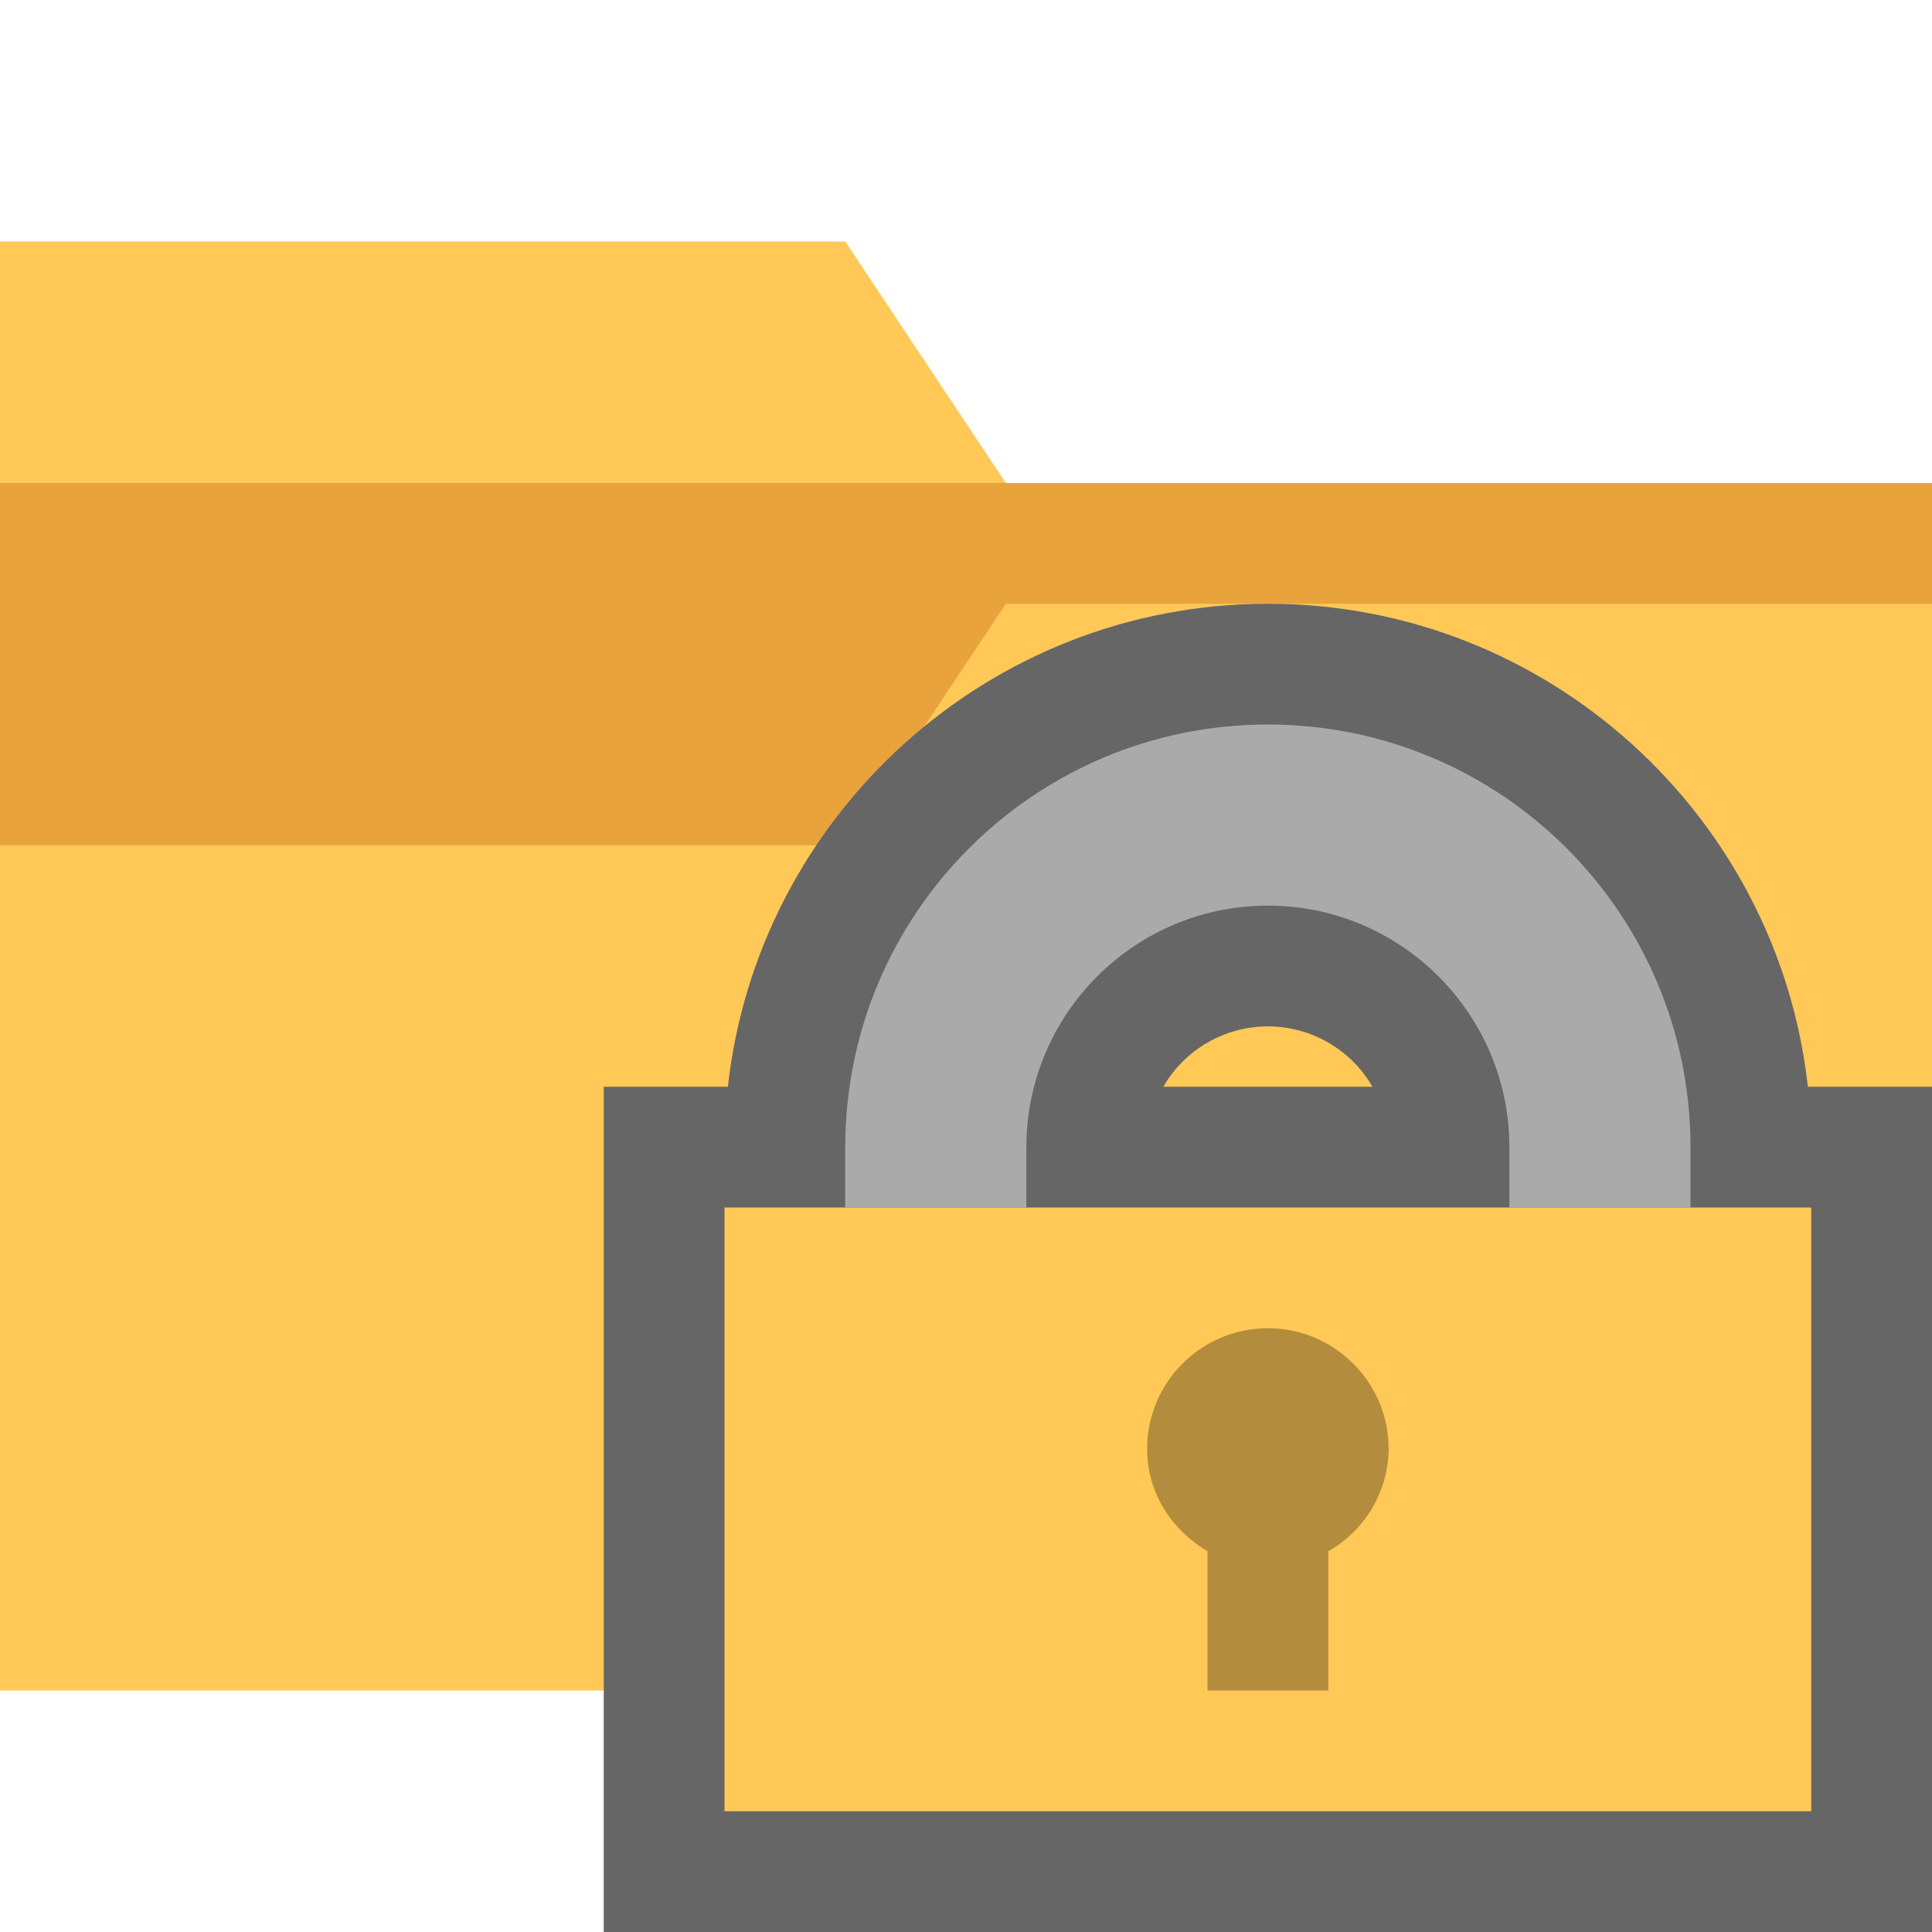
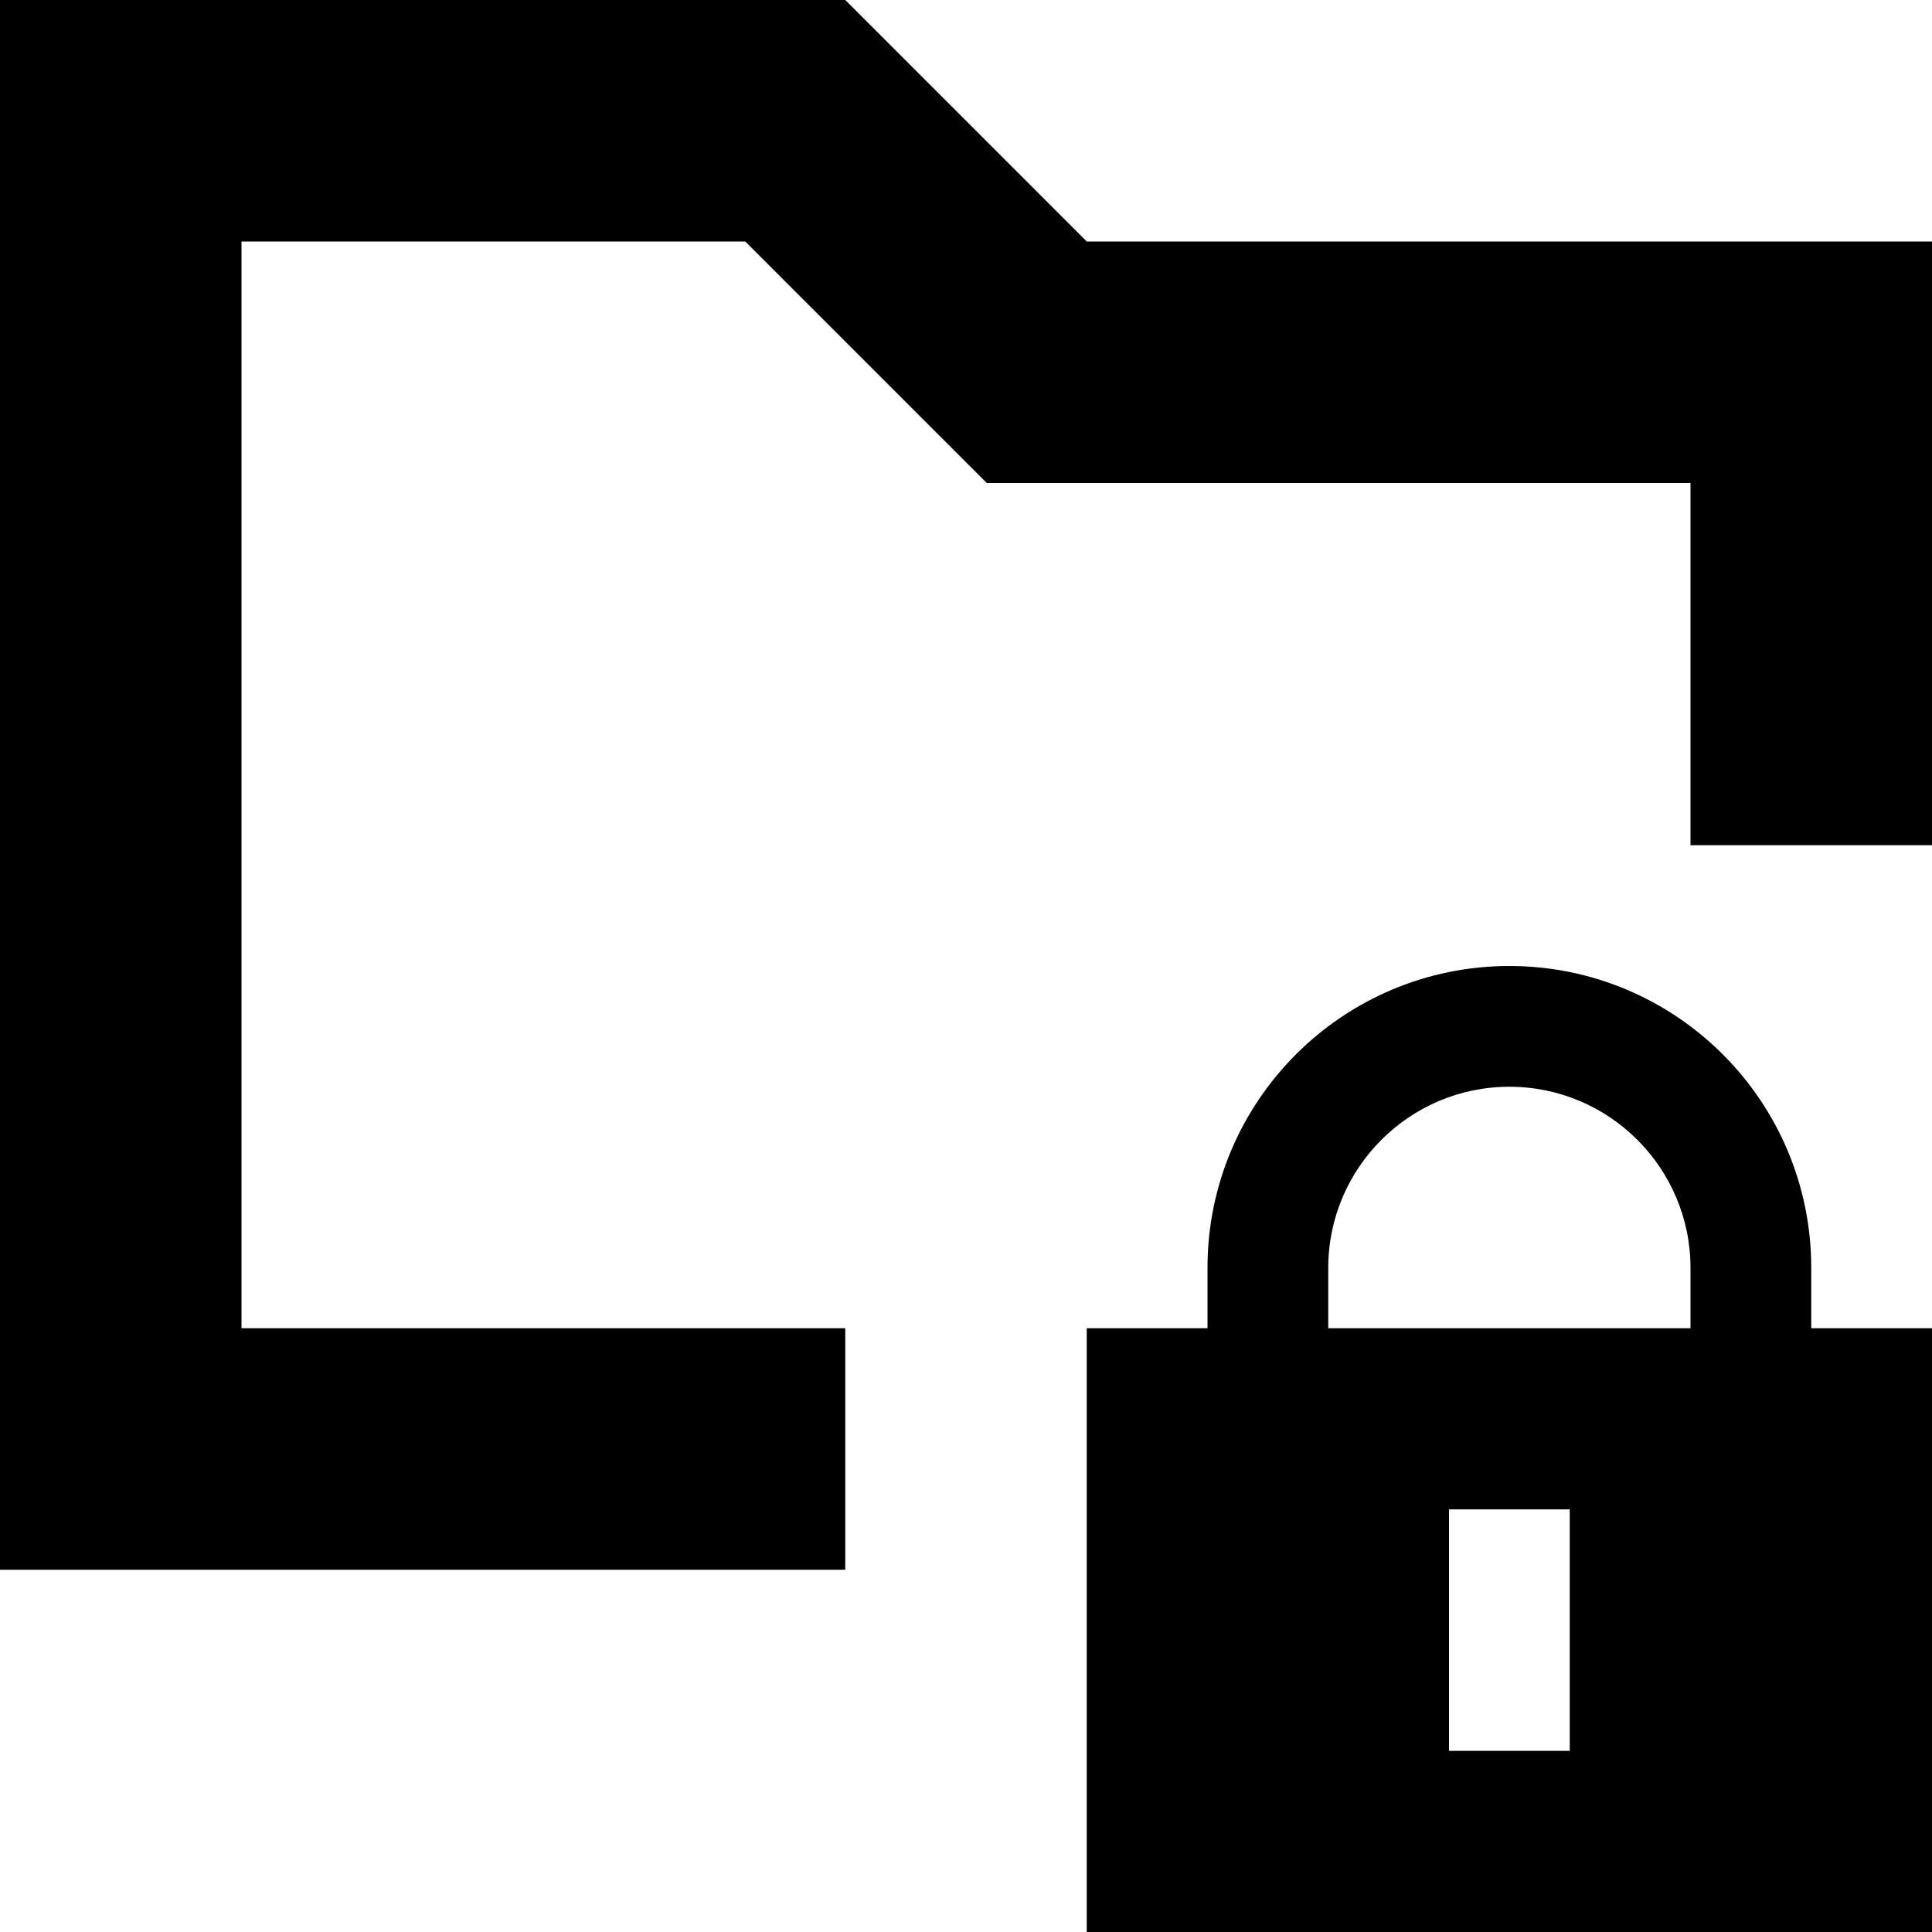
<svg xmlns="http://www.w3.org/2000/svg" viewBox="0 0 16 16">
-   <path fill="#FFC857" d="M16 4v10H0V2h7l1.33 2H16z" />
-   <path fill="#E8A33D" d="M16 5H8.33L7 7H0V4h16v1z" />
-   <g>
-     <path fill="#666" d="M14.972 9c-.249-2.247-2.16-4-4.472-4S6.277 6.753 6.028 9H5v7h11V9h-1.028zM9.634 9a1 1 0 0 1 1.732 0H9.634z" />
-     <path fill="#FFC857" d="M6 10h9v5H6z" />
-     <path fill="#AAA" d="M8.5 10v-.5c0-1.103.897-2 2-2s2 .897 2 2v.5H14v-.5a3.5 3.5 0 1 0-7 0v.5h1.5z" />
-     <path opacity=".3" d="M11.5 12a1 1 0 0 0-2 0c0 .366.206.673.5.847V14h1v-1.153a.985.985 0 0 0 .5-.847z" />
-   </g>
+   <path d="M9 2h7v5h-2V4H8.172l-2-2H2v9h5v2H0V0h7l2 2zm6 9h1v5H9v-5h1v-.5a2.5 2.5 0 1 1 5 0v.5zm-2 1.5h-1v2h1v-2zm1-2c0-.827-.673-1.5-1.5-1.5s-1.5.673-1.5 1.5v.5h3v-.5z" />
</svg>
